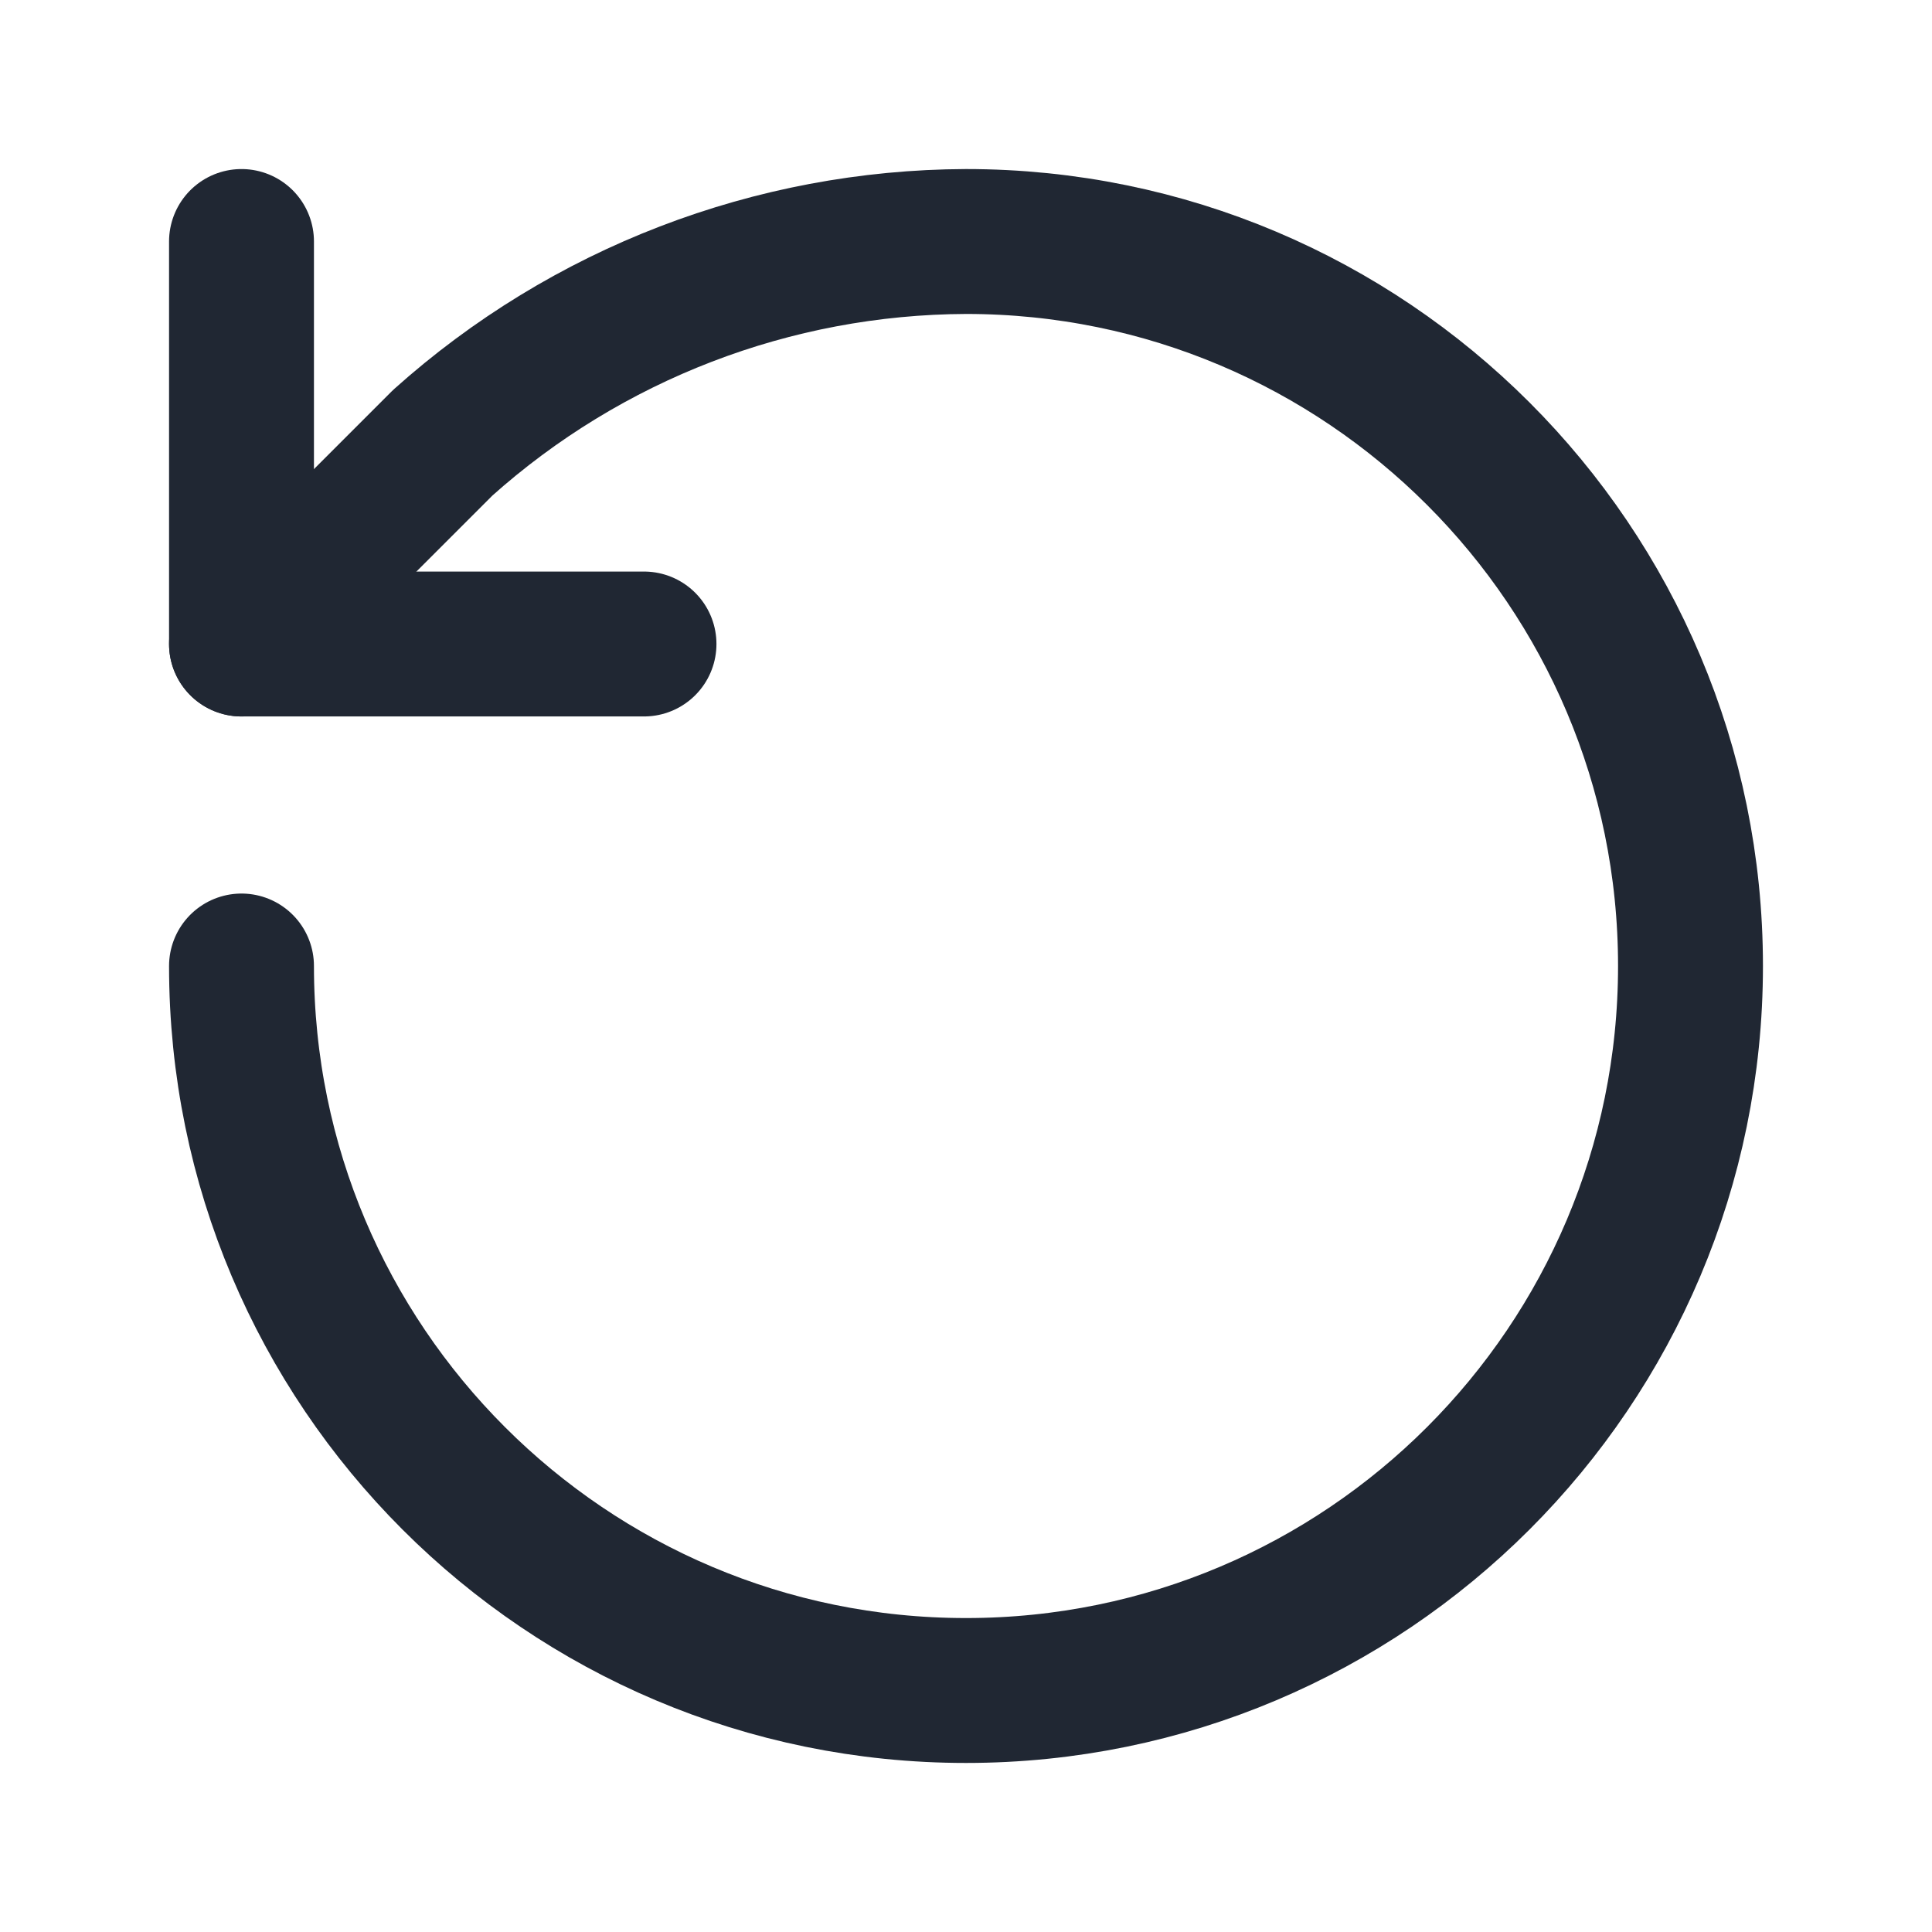
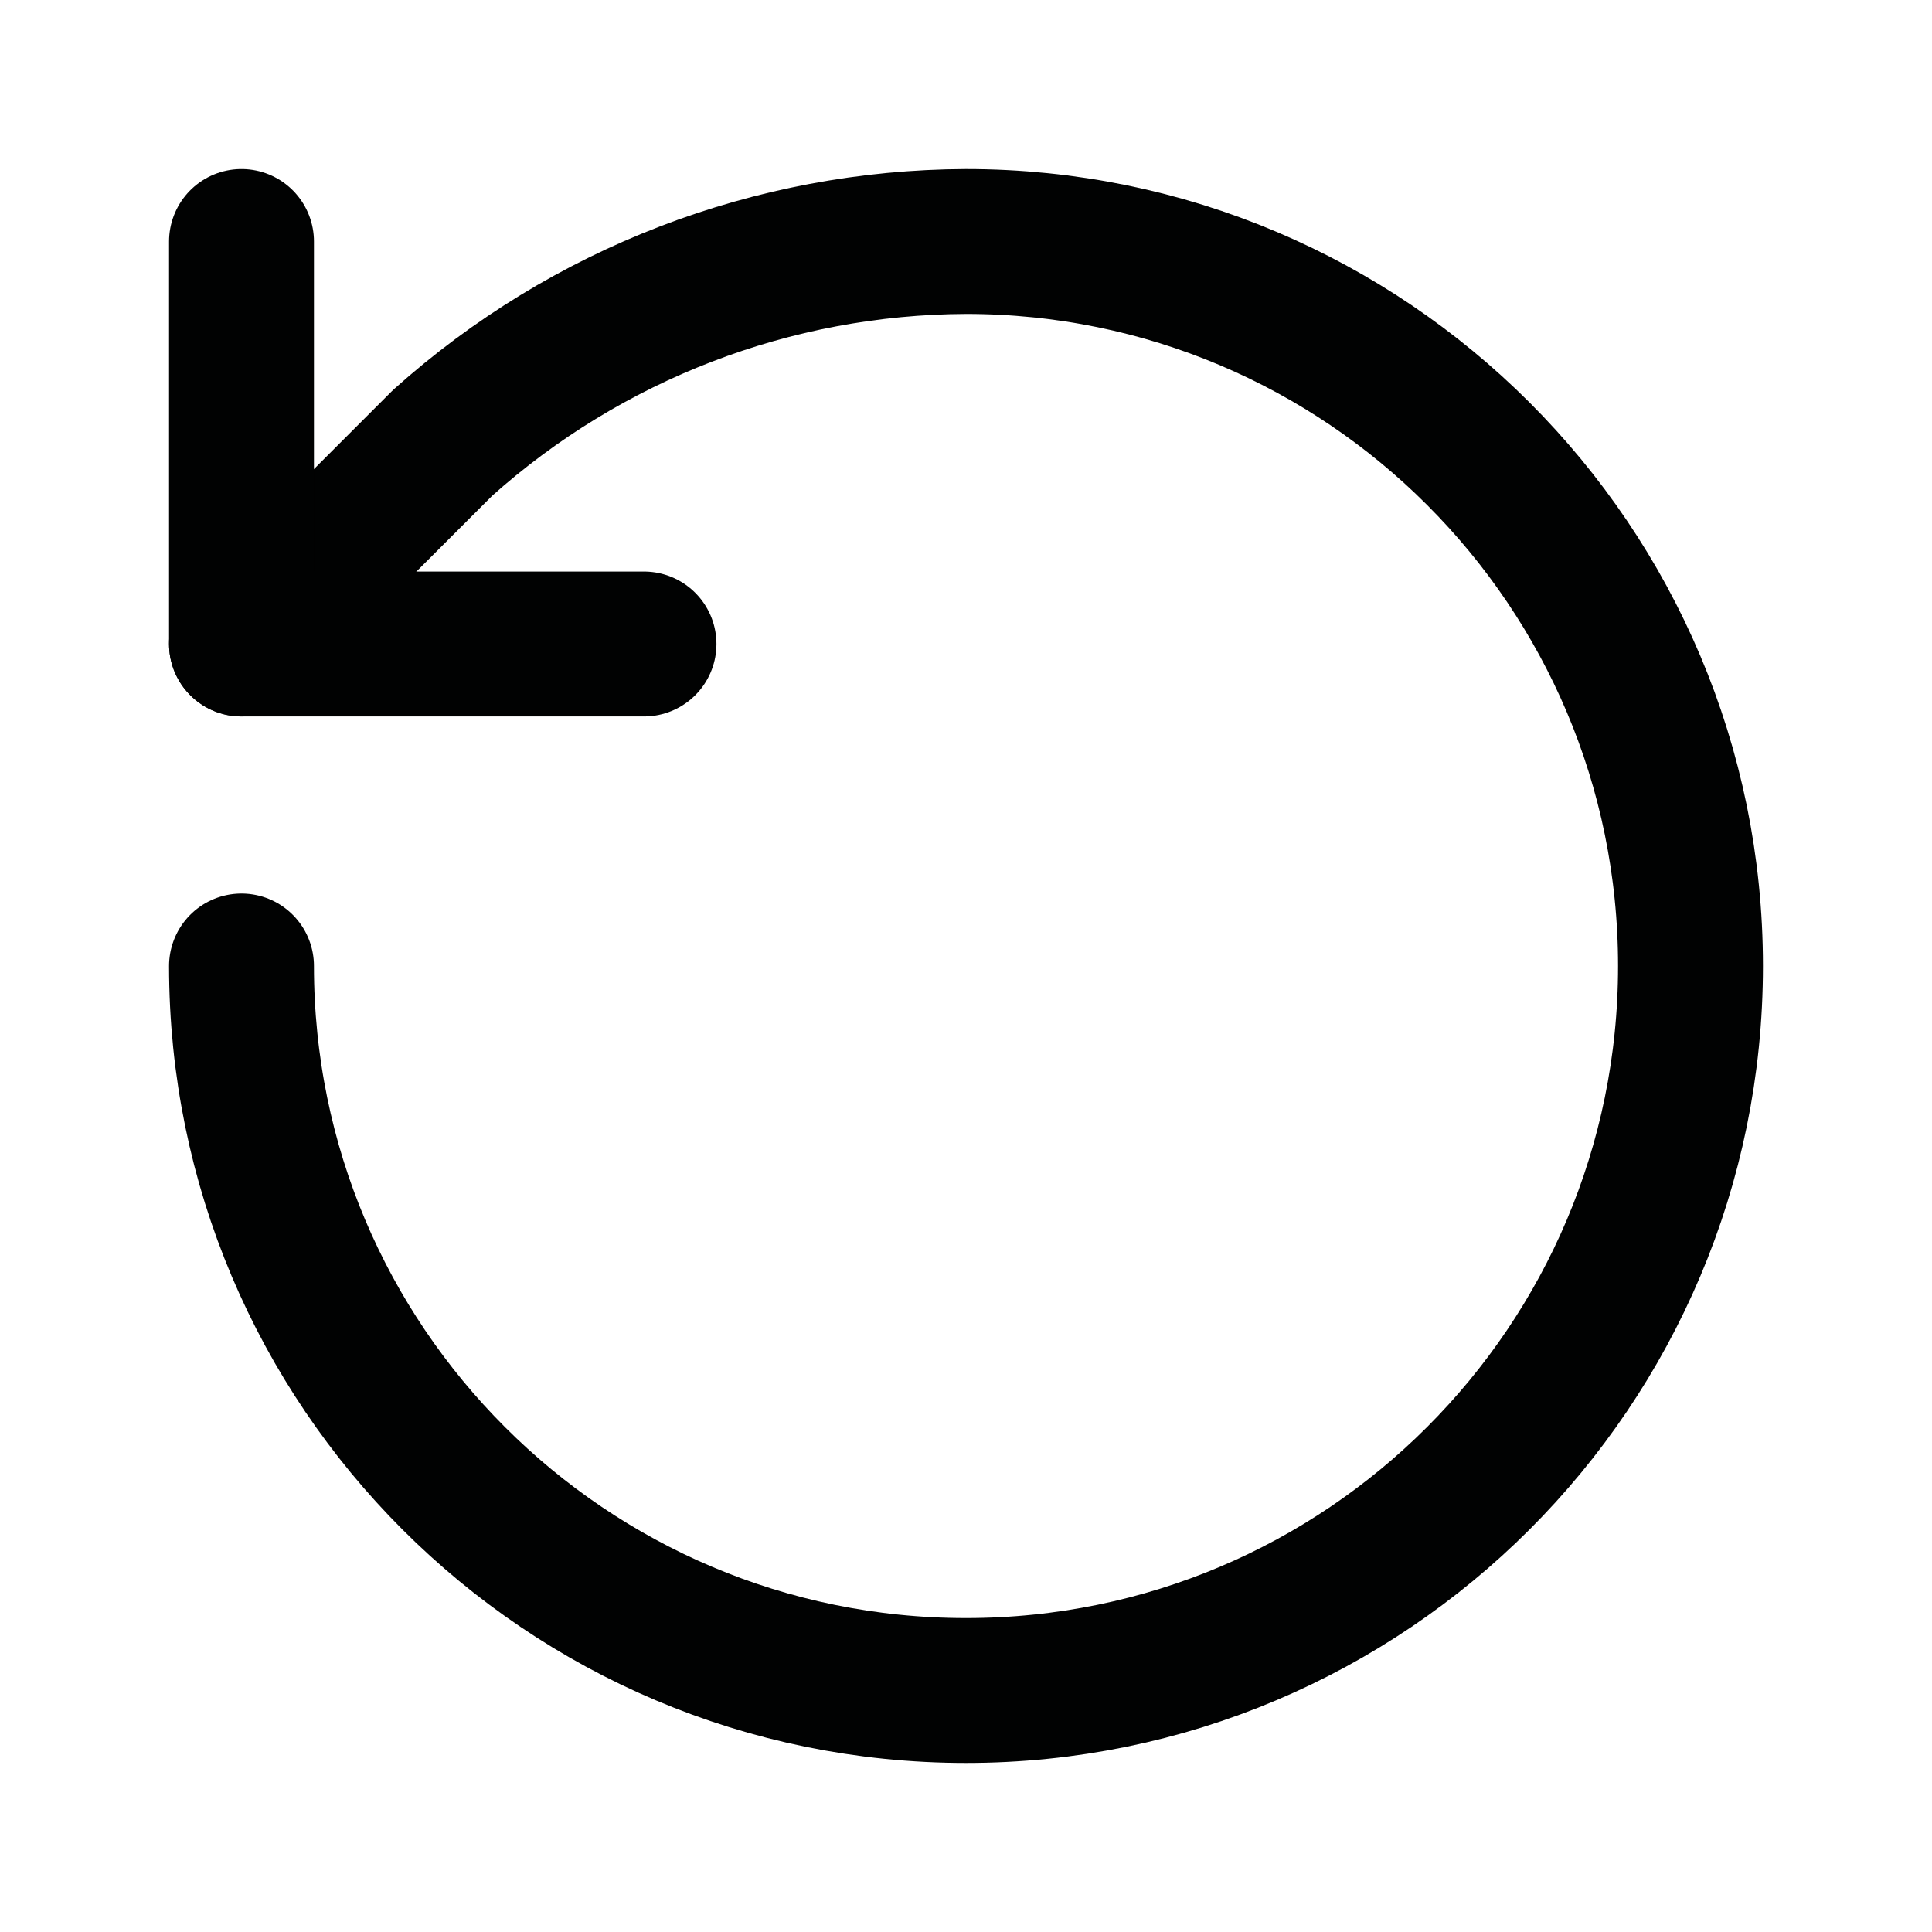
- <svg xmlns="http://www.w3.org/2000/svg" viewBox="0 0 24 24" fill="none" stroke="#202733" stroke-width="1.8" stroke-linecap="round" stroke-linejoin="round">
+ <svg xmlns="http://www.w3.org/2000/svg" viewBox="0 0 24 24" fill="none" stroke="#010202" stroke-width="1.8" stroke-linecap="round" stroke-linejoin="round">
  <path d="M3 12a9 9 0 1 0 9-9 9.8 9.8 0 0 0-6.5 2.5L3 8" />
  <polyline points="3 3 3 8 8 8" />
</svg>
